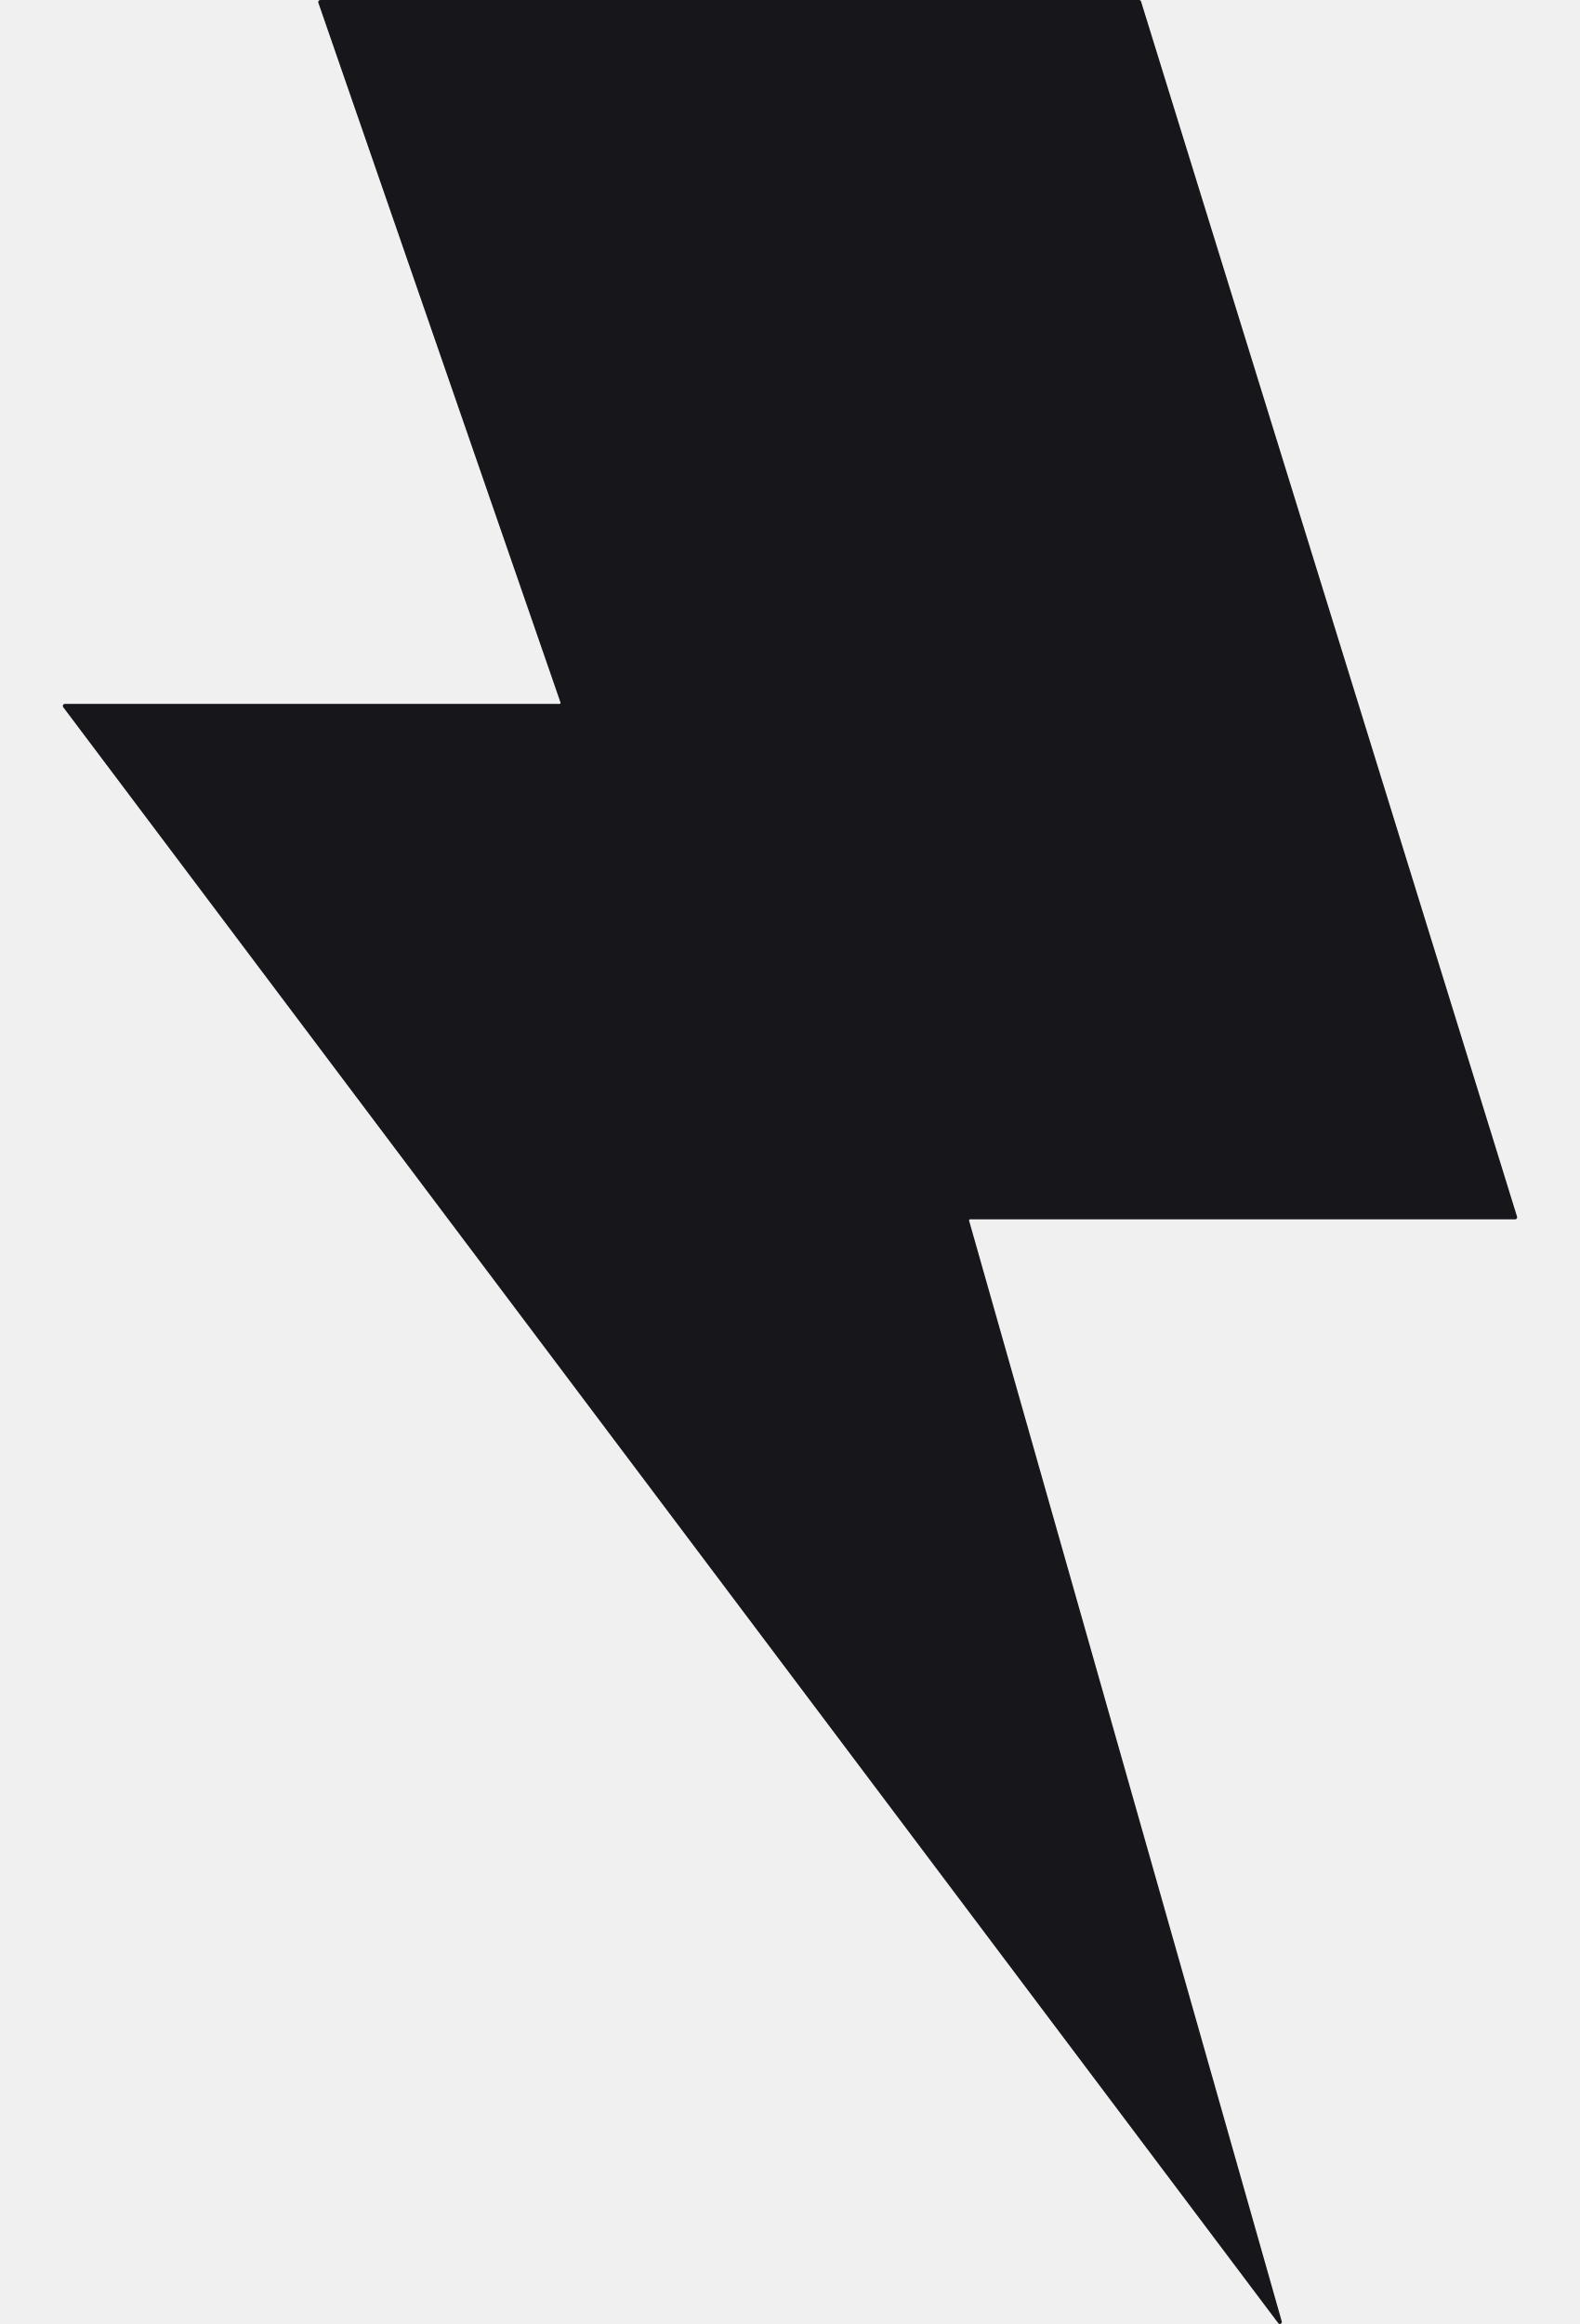
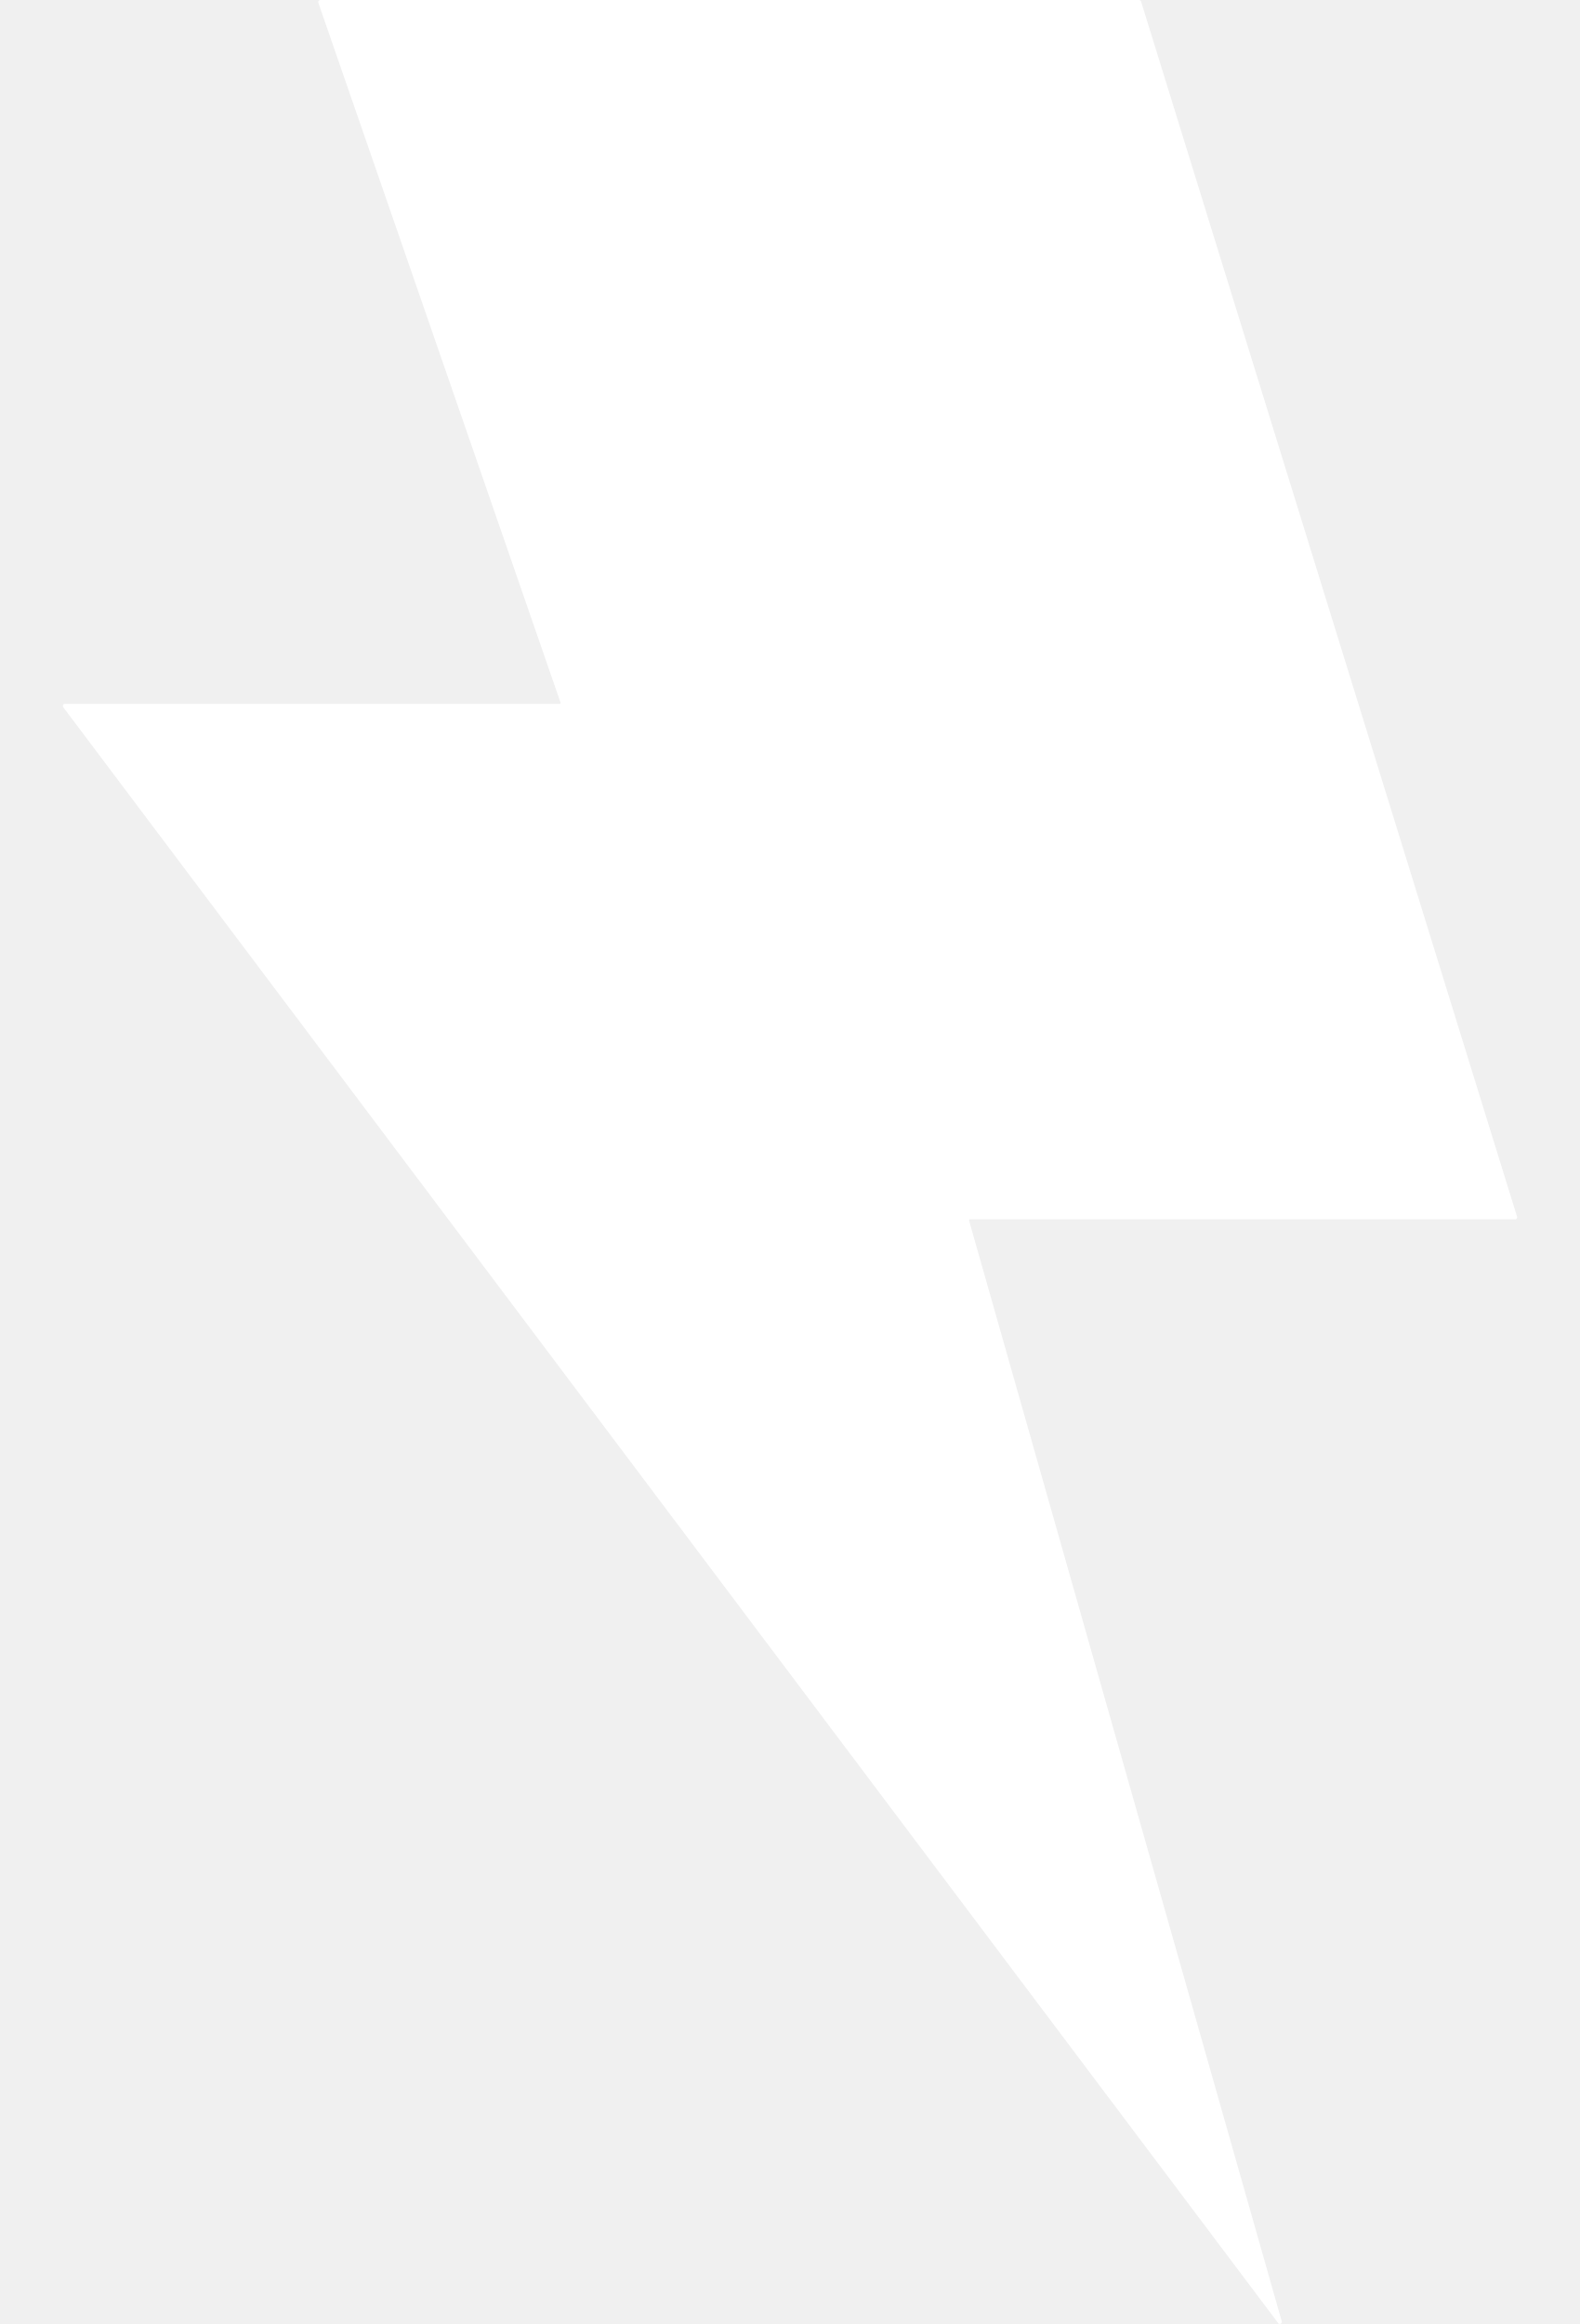
<svg xmlns="http://www.w3.org/2000/svg" width="17" height="25" viewBox="0 0 17 25" fill="none">
-   <path fill-rule="evenodd" clip-rule="evenodd" d="M3.425 0.029C3.42 0.015 3.431 0 3.446 0H12.256C12.265 0 12.274 0.006 12.277 0.015L16.323 13.089C16.327 13.103 16.317 13.117 16.302 13.117H10.437C10.43 13.117 10.425 13.124 10.427 13.131L13.791 24.972C13.797 24.995 13.767 25.01 13.753 24.991L0.68 7.607C0.67 7.593 0.68 7.572 0.698 7.572H6.021C6.028 7.572 6.033 7.565 6.031 7.558L3.425 0.029Z" fill="#17171B" />
+   <path fill-rule="evenodd" clip-rule="evenodd" d="M3.425 0.029C3.42 0.015 3.431 0 3.446 0H12.256C12.265 0 12.274 0.006 12.277 0.015L16.323 13.089C16.327 13.103 16.317 13.117 16.302 13.117H10.437C10.43 13.117 10.425 13.124 10.427 13.131L13.791 24.972C13.797 24.995 13.767 25.01 13.753 24.991L0.68 7.607C0.67 7.593 0.68 7.572 0.698 7.572H6.021C6.028 7.572 6.033 7.565 6.031 7.558L3.425 0.029Z" fill="#FFFFFF" />
</svg>
